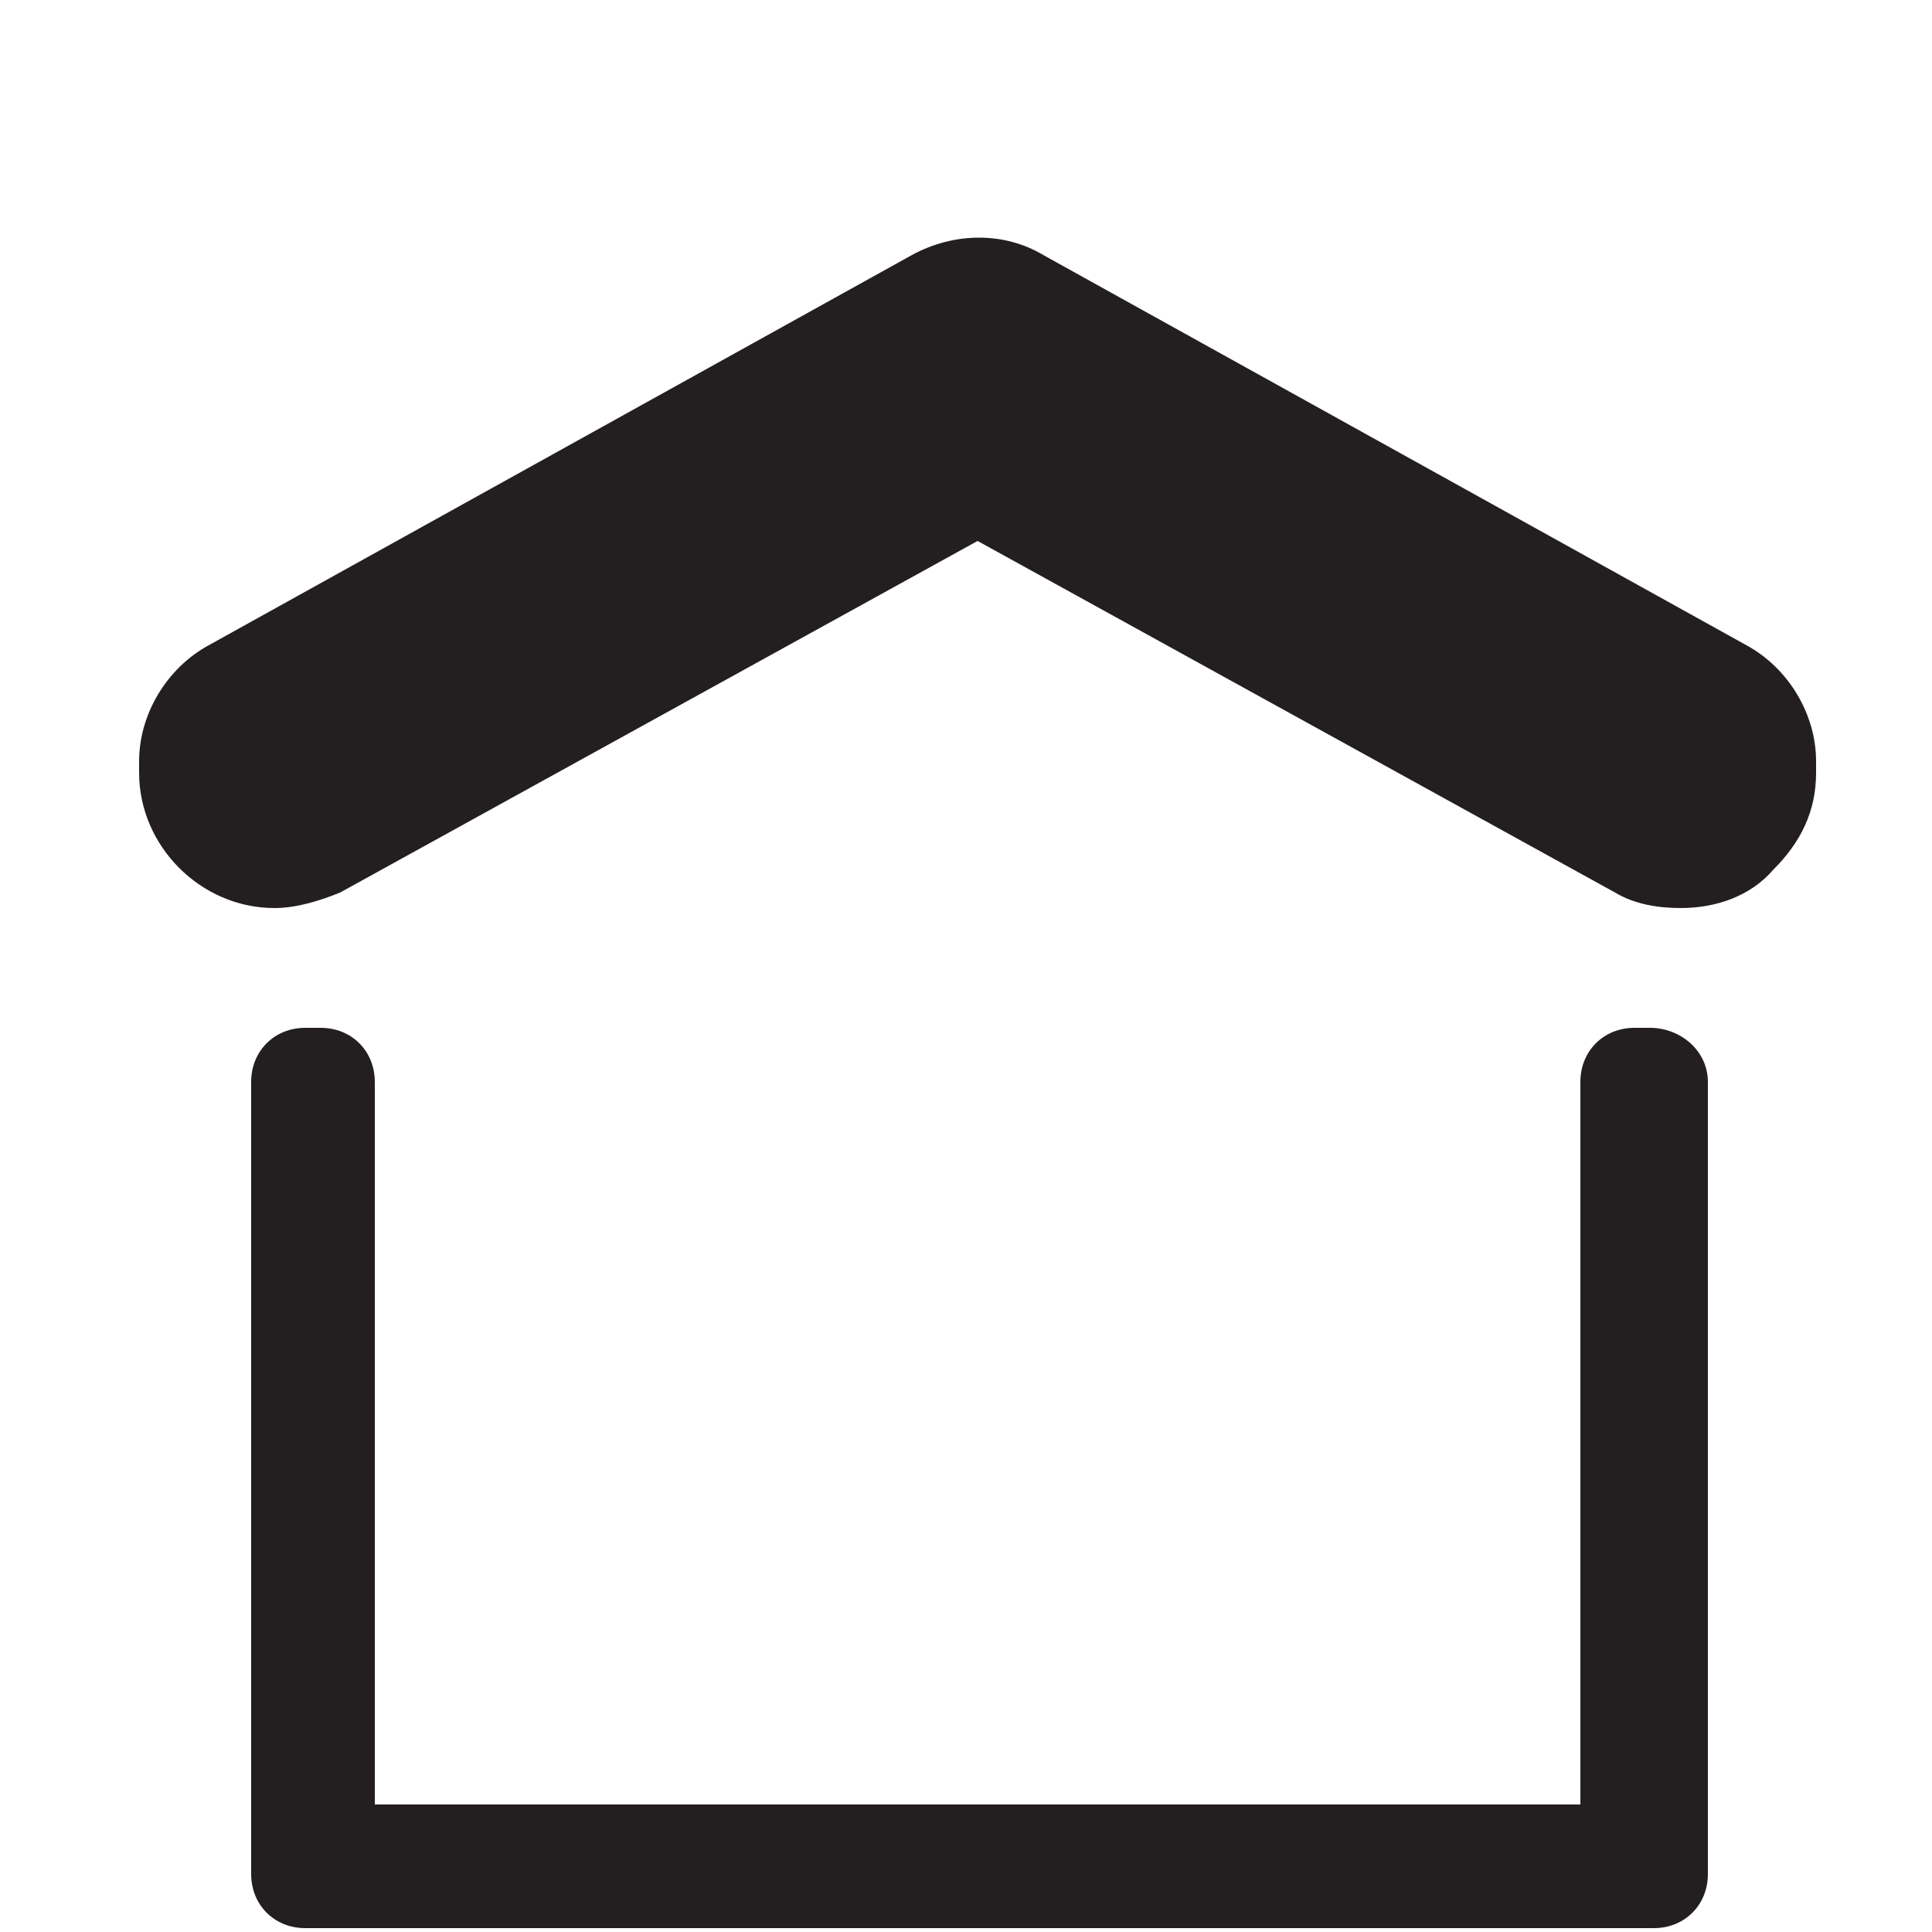
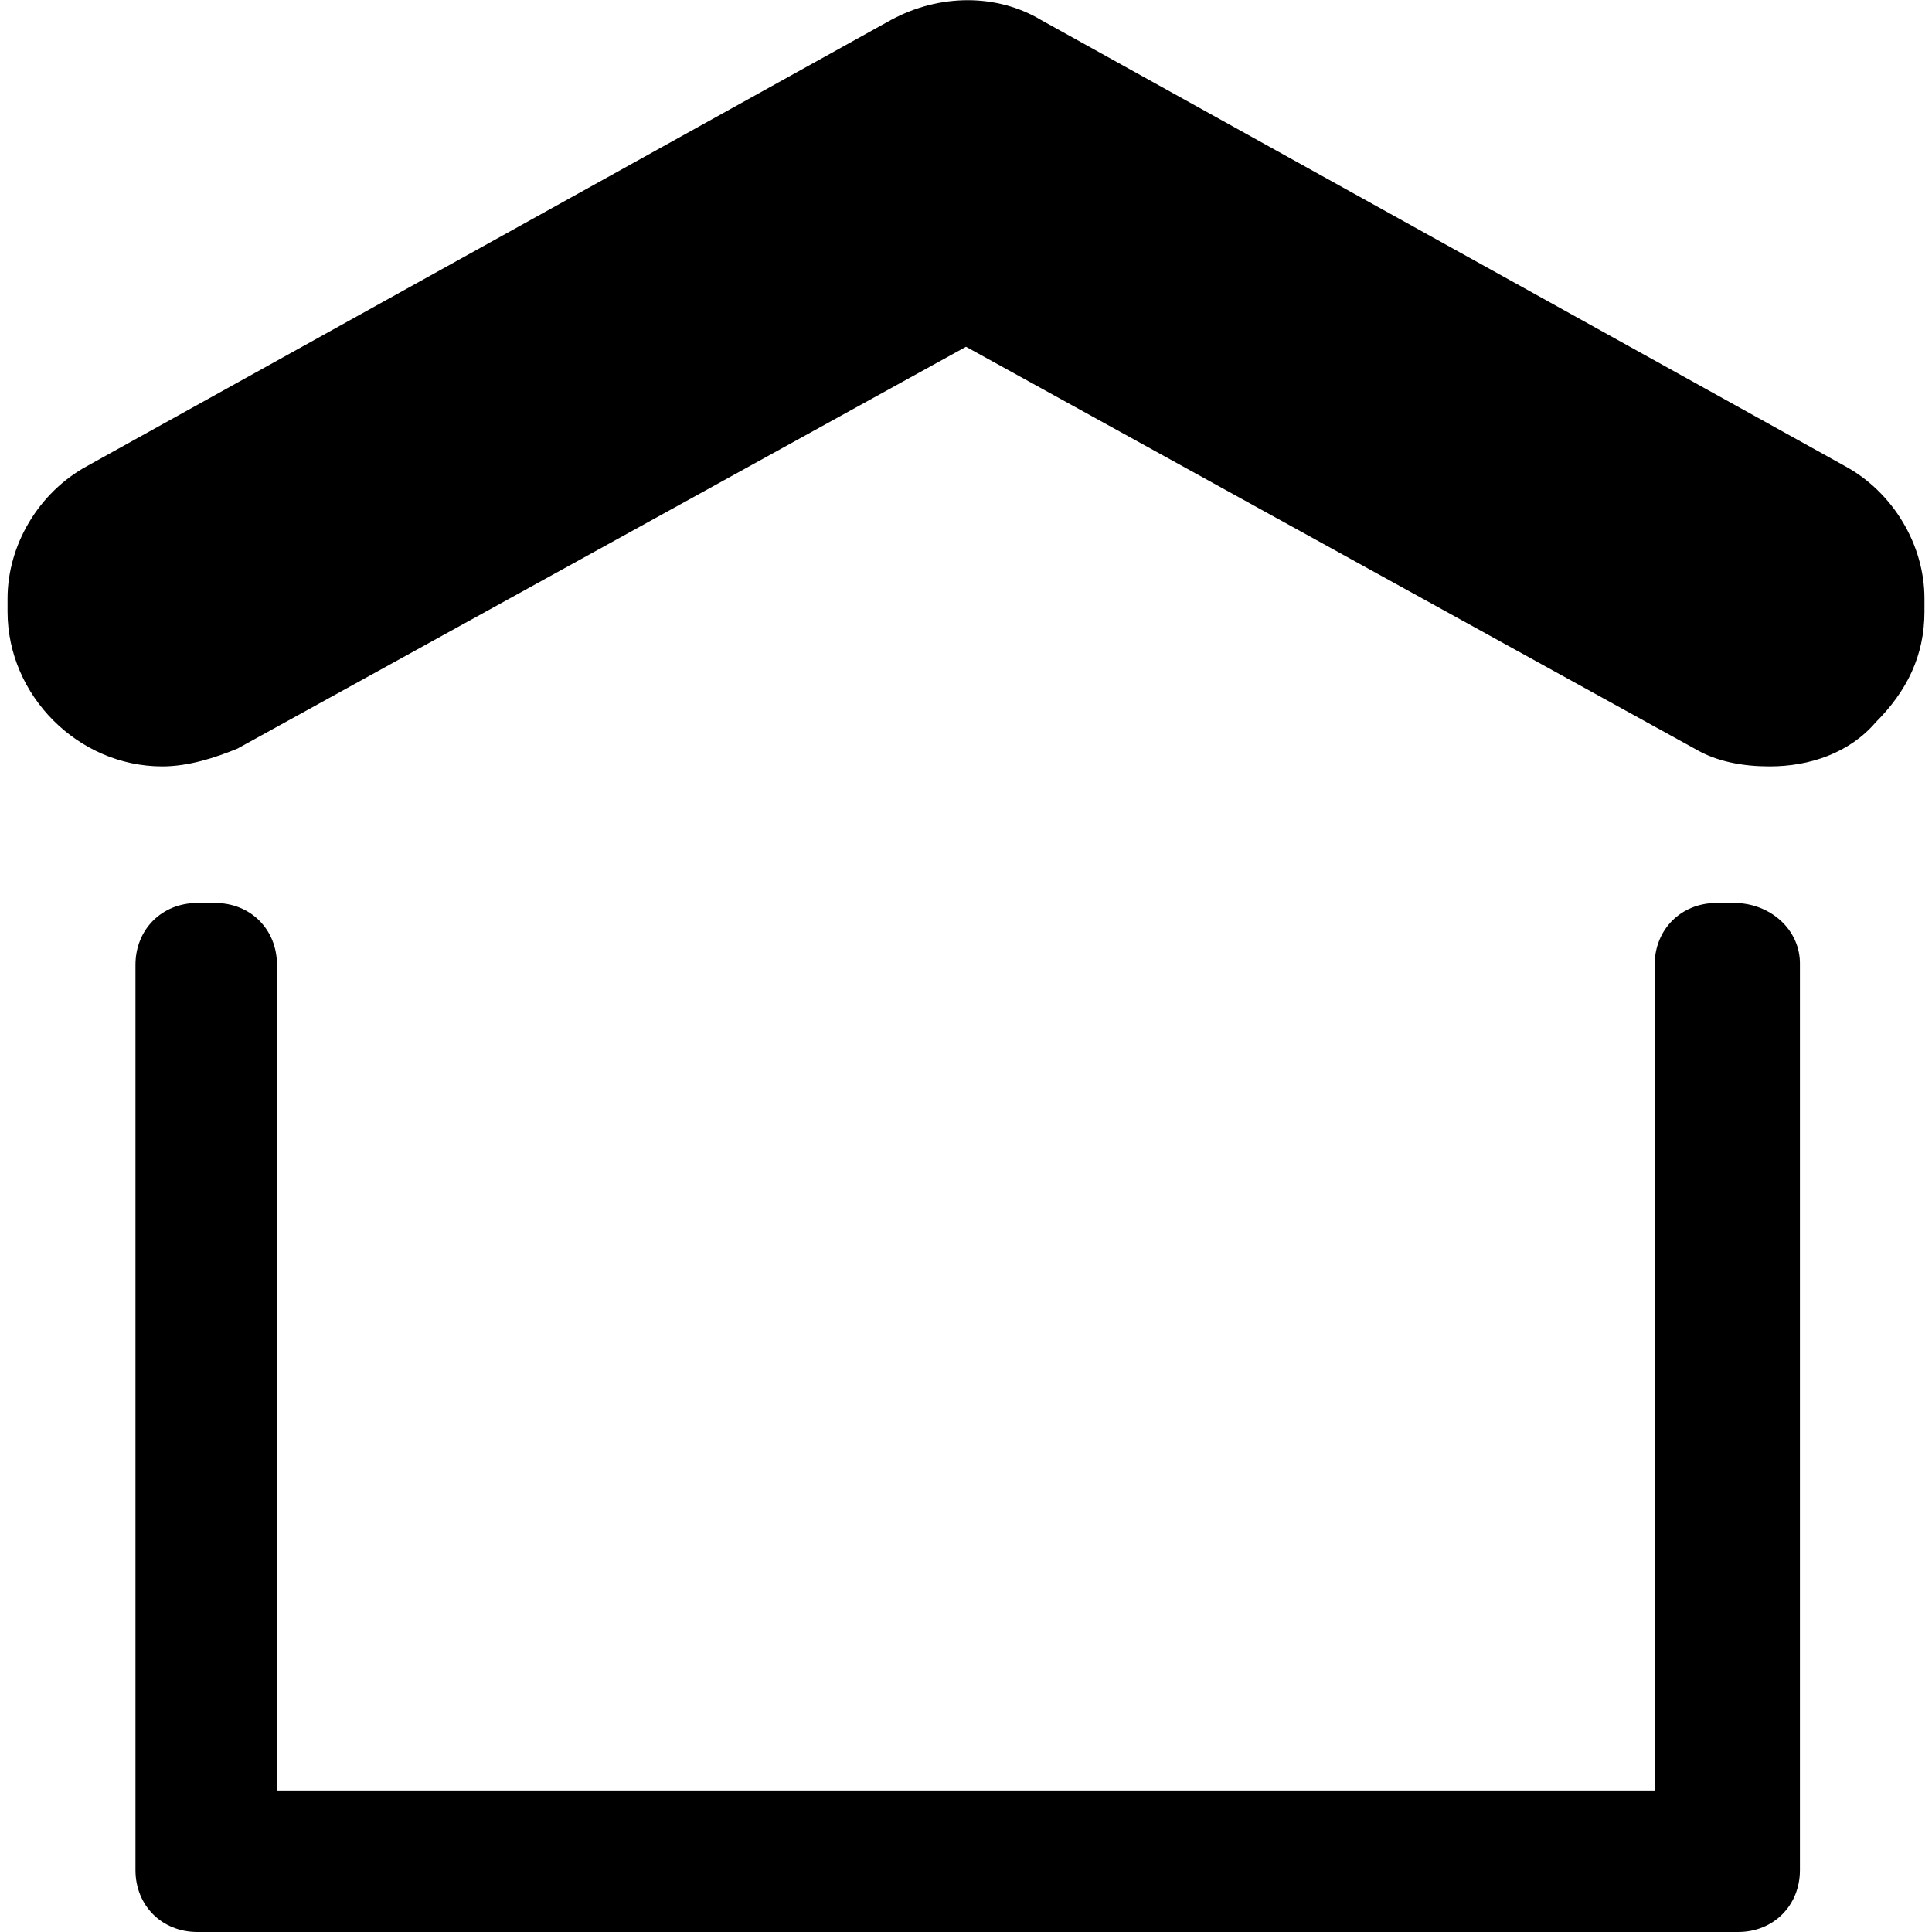
- <svg xmlns="http://www.w3.org/2000/svg" version="1.1" id="Layer_1" x="0px" y="0px" viewBox="0 0 50 50" style="enable-background:new 0 0 50 50;" xml:space="preserve">
-   <style type="text/css">
- 	.st0{fill:#231F20;}
- </style>
-   <path class="st0" d="M45.2,16.7L27,6.6c-1-0.6-2.3-0.6-3.4,0L5.4,16.7c-1.1,0.6-1.8,1.8-1.8,3V20c0,1.9,1.6,3.5,3.5,3.5  c0.6,0,1.2-0.2,1.7-0.4L25.3,14l16.5,9.1c0.5,0.3,1.1,0.4,1.7,0.4c0.9,0,1.8-0.3,2.4-1C46.6,21.8,47,21,47,20v-0.3  C47,18.5,46.3,17.3,45.2,16.7z M42.7,26.6h-0.4c-0.8,0-1.4,0.6-1.4,1.4v18.7H9.7V28c0-0.8-0.6-1.4-1.4-1.4H7.9  c-0.8,0-1.4,0.6-1.4,1.4v20.5c0,0.8,0.6,1.4,1.4,1.4h0.4c0.1,0,0.1,0,0.2,0c0.1,0,0.1,0,0.2,0H42c0.1,0,0.1,0,0.2,0  c0.1,0,0.1,0,0.2,0h0.4c0.8,0,1.4-0.6,1.4-1.4V28C44.2,27.2,43.5,26.6,42.7,26.6z" />
+ <svg xmlns="http://www.w3.org/2000/svg" version="1.1" id="Layer_1" x="0px" y="0px" viewBox="0 0 512 512" style="enable-background:new 0 0 512 512;" xml:space="preserve">
+   <path d="M488.9,123.5L275.9,5.3c-11.7-7-26.9-7-39.8,0l-213,118.2C10.2,130.5,2,144.5,2,158.6v3.5c0,22.2,18.7,41,41,41  c7,0,14-2.3,19.9-4.7L256,91.9l193.1,106.5c5.9,3.5,12.9,4.7,19.9,4.7c10.5,0,21.1-3.5,28.1-11.7c8.2-8.2,12.9-17.6,12.9-29.3v-3.5  C510,144.5,501.8,130.5,488.9,123.5z M459.6,239.3h-4.7c-9.4,0-16.4,7-16.4,16.4v218.8H73.4V255.7c0-9.4-7-16.4-16.4-16.4h-4.7  c-9.4,0-16.4,7-16.4,16.4v239.9c0,9.4,7,16.4,16.4,16.4h4.7c1.2,0,1.2,0,2.3,0c1.2,0,1.2,0,2.3,0h389.7c1.2,0,1.2,0,2.3,0  c1.2,0,1.2,0,2.3,0h4.7c9.4,0,16.4-7,16.4-16.4V255.7C477.2,246.3,469,239.3,459.6,239.3z" />
</svg>
